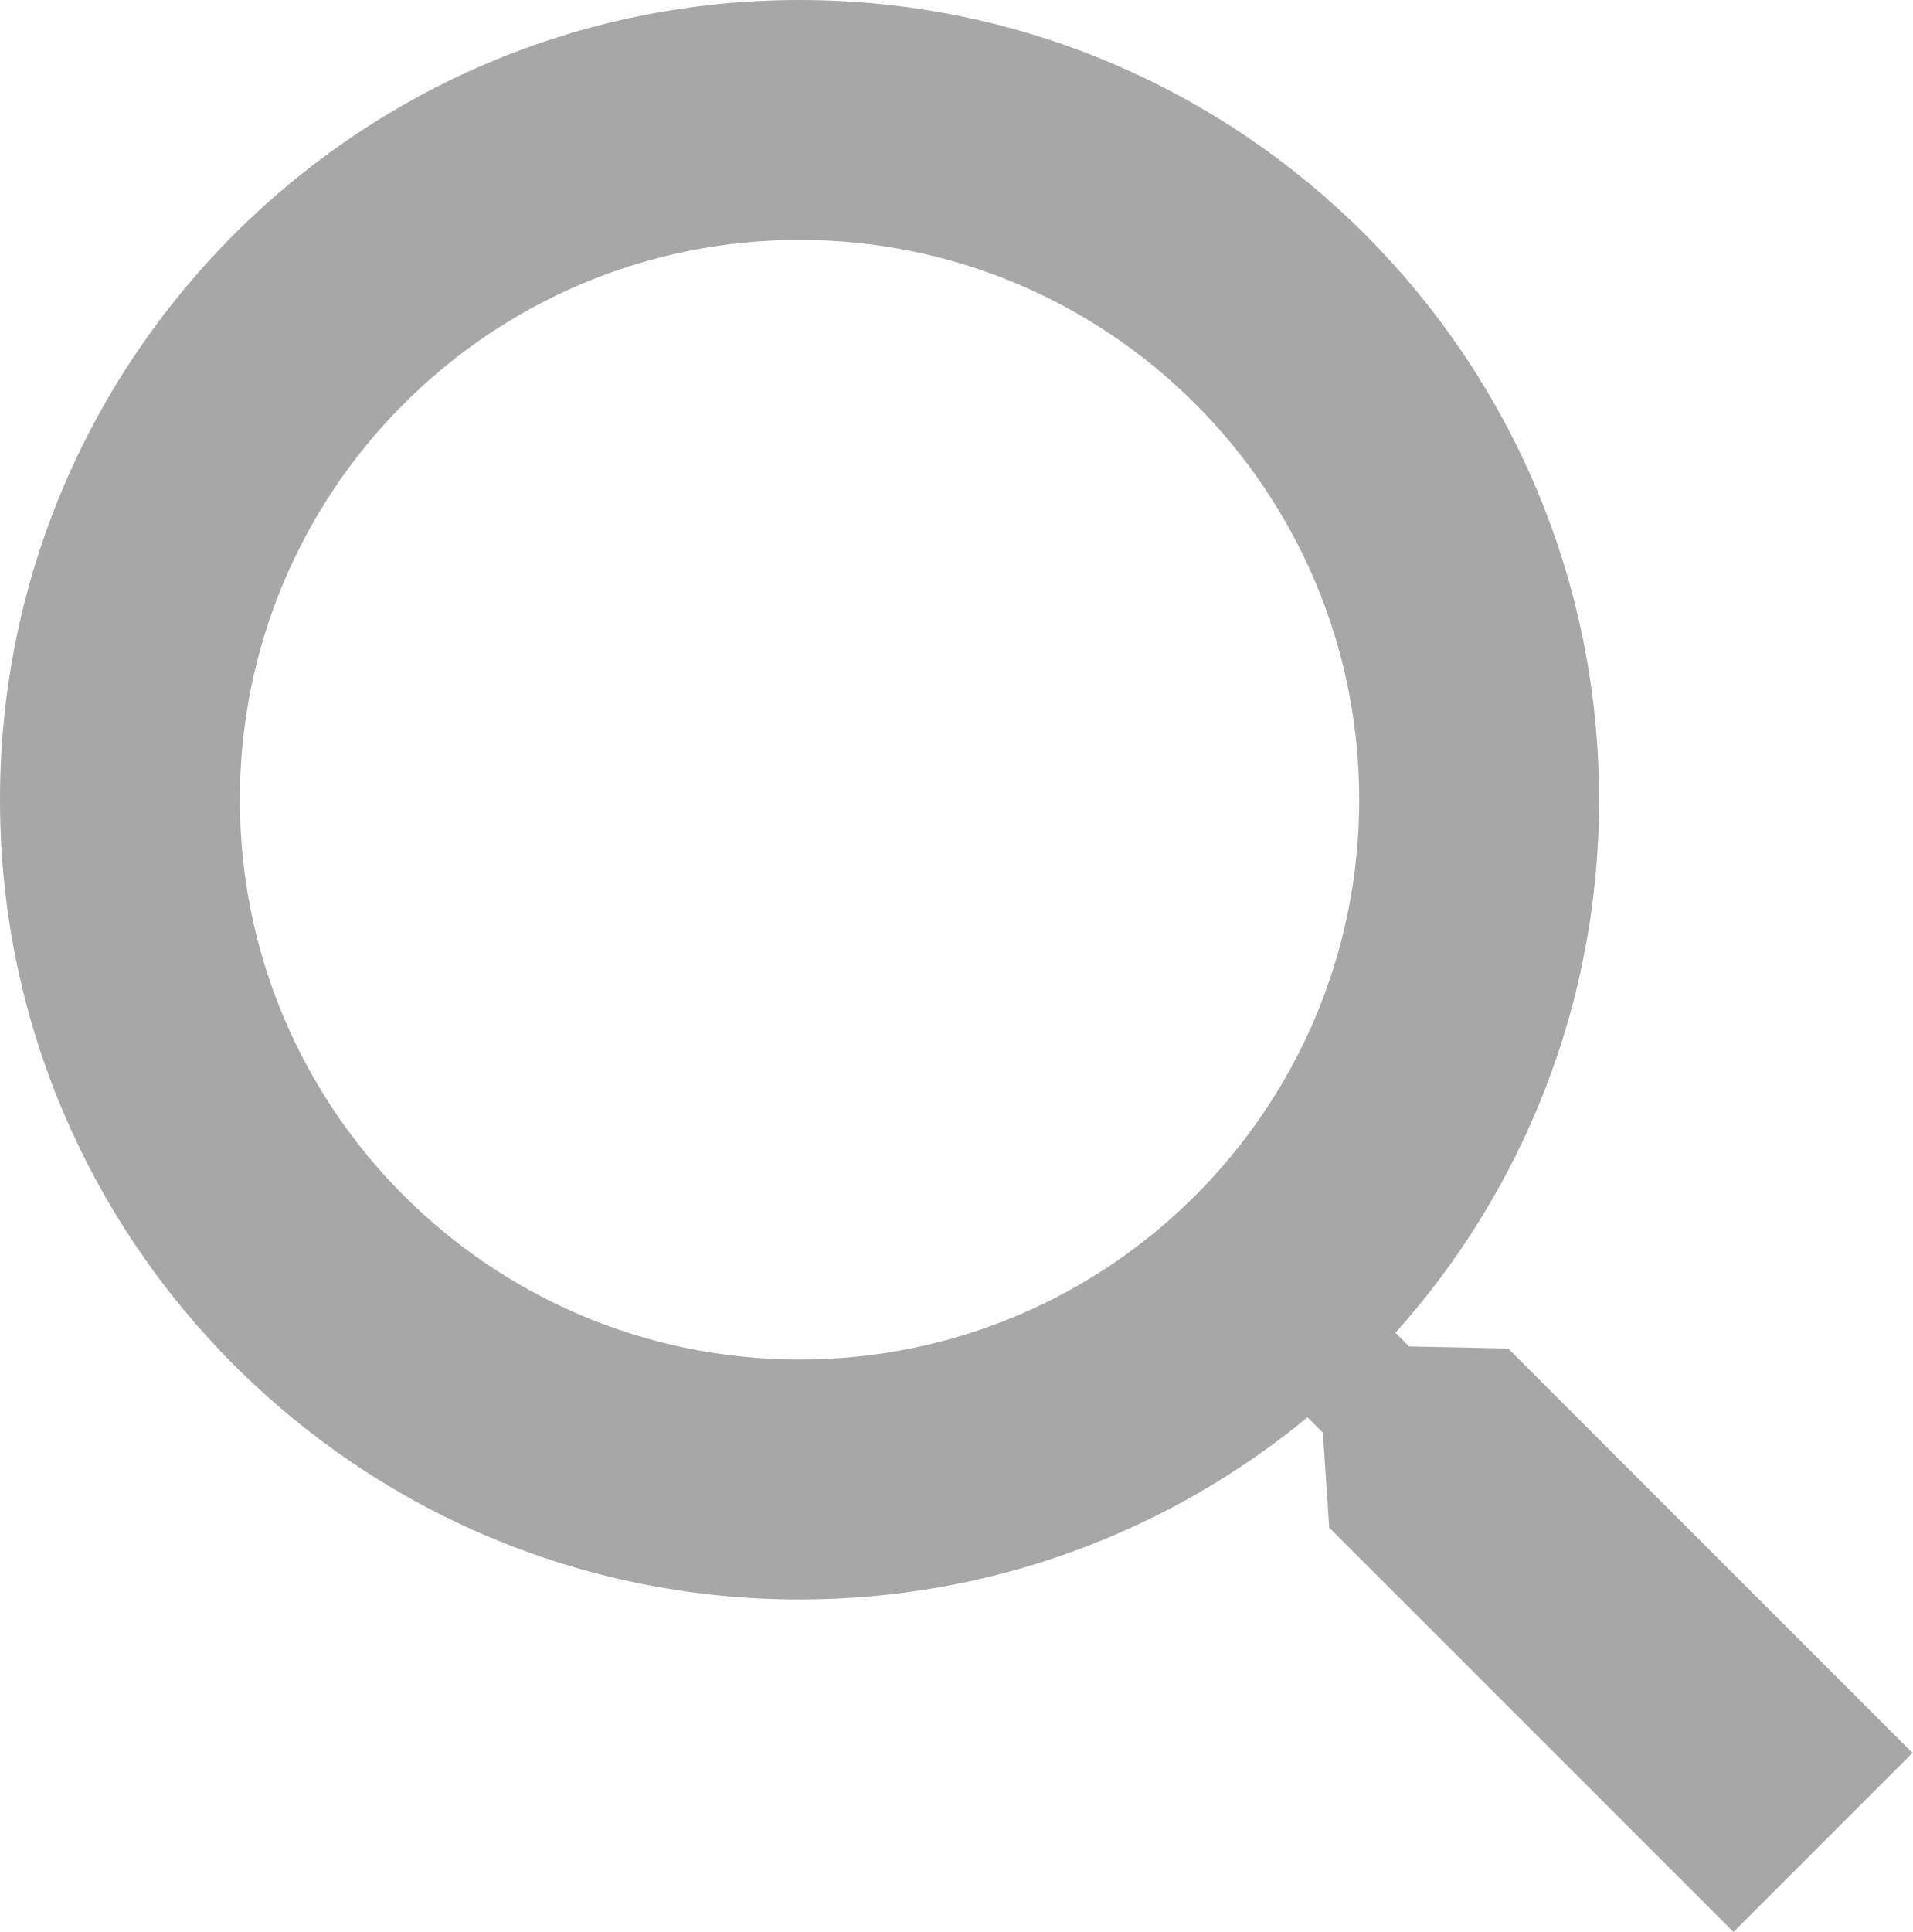
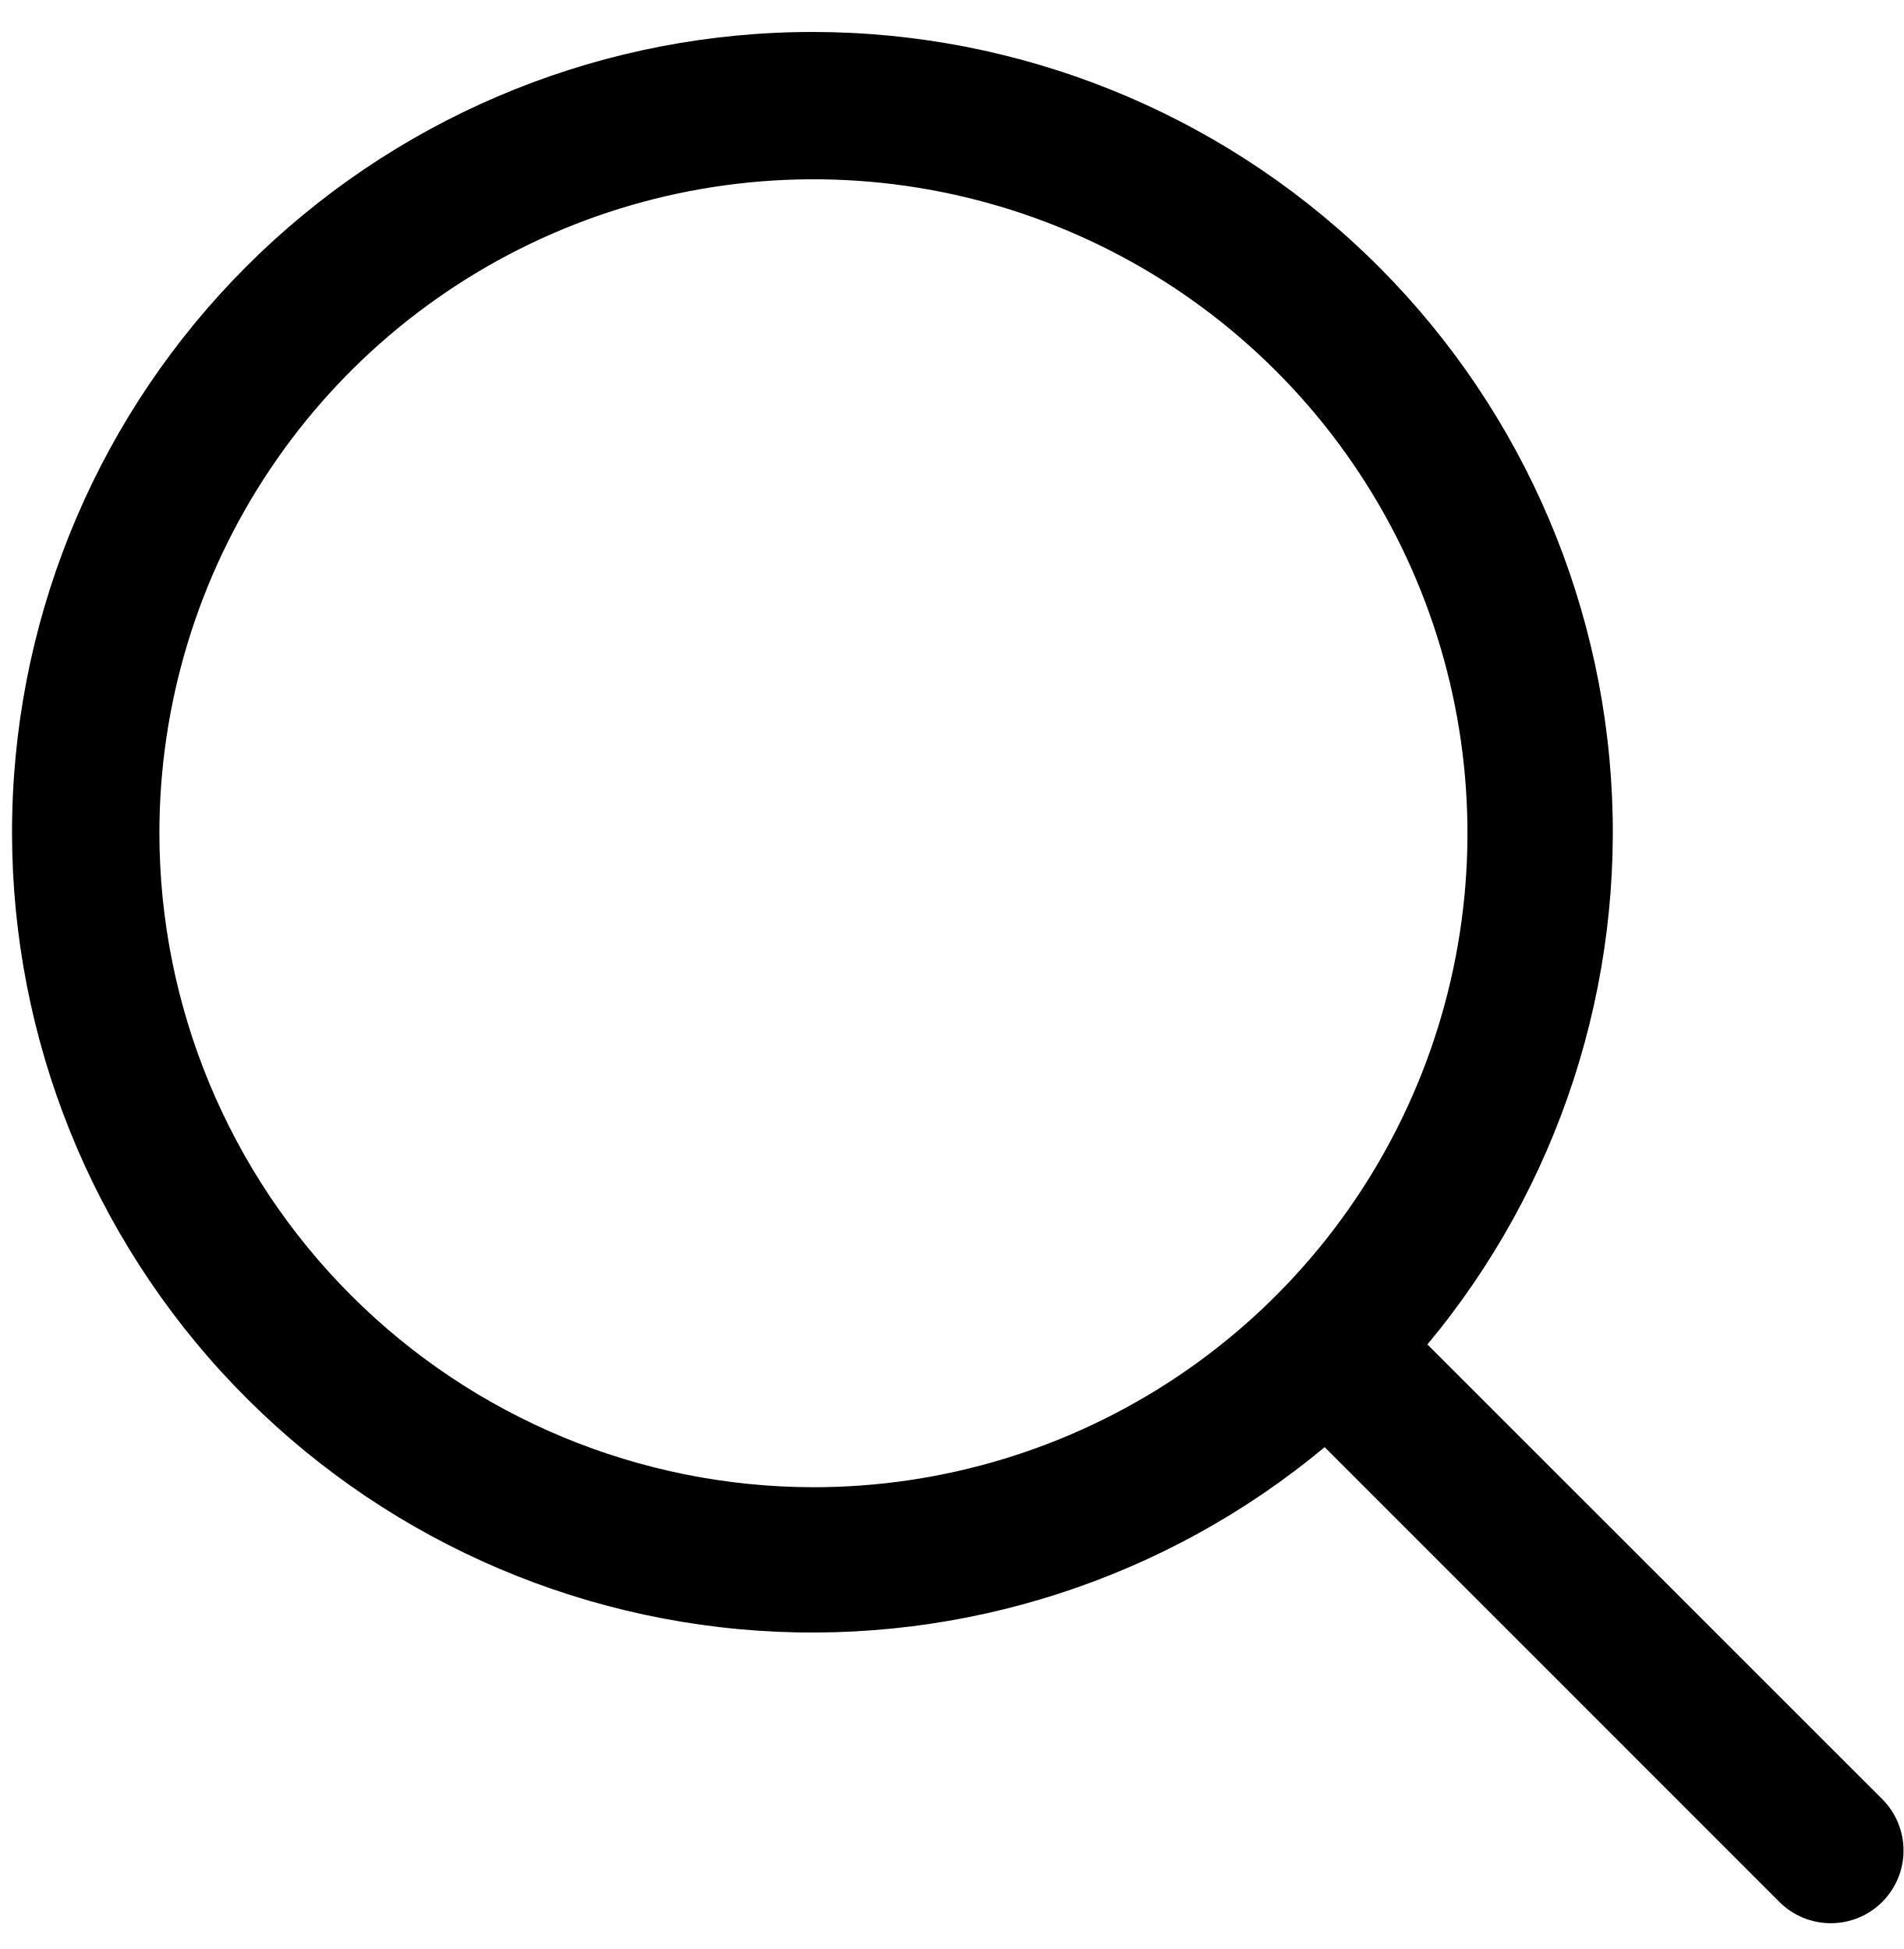
- <svg xmlns="http://www.w3.org/2000/svg" version="1.1" id="Layer_2" x="0px" y="0px" width="453.265px" height="457.774px" viewBox="0 0 453.265 457.774" enable-background="new 0 0 453.265 457.774" xml:space="preserve">
-   <path fill="#A7A7A7" d="M357.452,319.532l-23.5-0.5l-3.227-3.227c30.004-33.523,48.256-77.784,48.256-126.314  C378.981,84.838,294.144,0,189.49,0C84.838,0,0,84.838,0,189.491c0,104.652,84.838,189.49,189.49,189.49  c45.721,0,87.657-16.193,120.393-43.156l3.638,3.638l1.5,22.5l95.813,95.812l42.432-42.43L357.452,319.532z M189.49,322.135  c-73.256,0-132.643-59.387-132.643-132.644S116.234,56.848,189.49,56.848c73.258,0,132.644,59.387,132.644,132.644  S262.748,322.135,189.49,322.135z" />
+ <svg xmlns="http://www.w3.org/2000/svg" width="42" height="43" viewBox="0 0 42 43" fill="none">
+   <path d="M41.522 39.693L31.489 29.662C34.397 26.17 35.847 21.692 35.538 17.159C35.228 12.626 33.183 8.386 29.827 5.322C26.471 2.258 22.064 0.606 17.521 0.71C12.978 0.813 8.65 2.663 5.437 5.877C2.224 9.09 0.373 13.418 0.27 17.96C0.167 22.503 1.819 26.911 4.883 30.266C7.947 33.622 12.186 35.667 16.719 35.977C21.253 36.286 25.731 34.836 29.222 31.928L39.254 41.962C39.403 42.111 39.58 42.229 39.774 42.309C39.969 42.39 40.177 42.431 40.388 42.431C40.599 42.431 40.807 42.39 41.002 42.309C41.197 42.229 41.373 42.111 41.522 41.962C41.671 41.813 41.789 41.636 41.87 41.441C41.951 41.247 41.992 41.038 41.992 40.828C41.992 40.617 41.951 40.408 41.87 40.214C41.789 40.019 41.671 39.842 41.522 39.693ZM3.516 18.384C3.516 15.53 4.362 12.741 5.948 10.368C7.533 7.995 9.786 6.146 12.423 5.054C15.059 3.962 17.96 3.676 20.759 4.233C23.558 4.79 26.129 6.164 28.146 8.182C30.164 10.199 31.538 12.77 32.095 15.569C32.652 18.368 32.366 21.269 31.274 23.905C30.182 26.541 28.333 28.795 25.96 30.38C23.587 31.966 20.798 32.812 17.944 32.812C14.119 32.808 10.452 31.286 7.747 28.581C5.042 25.876 3.52 22.209 3.516 18.384Z" fill="black" />
</svg>
